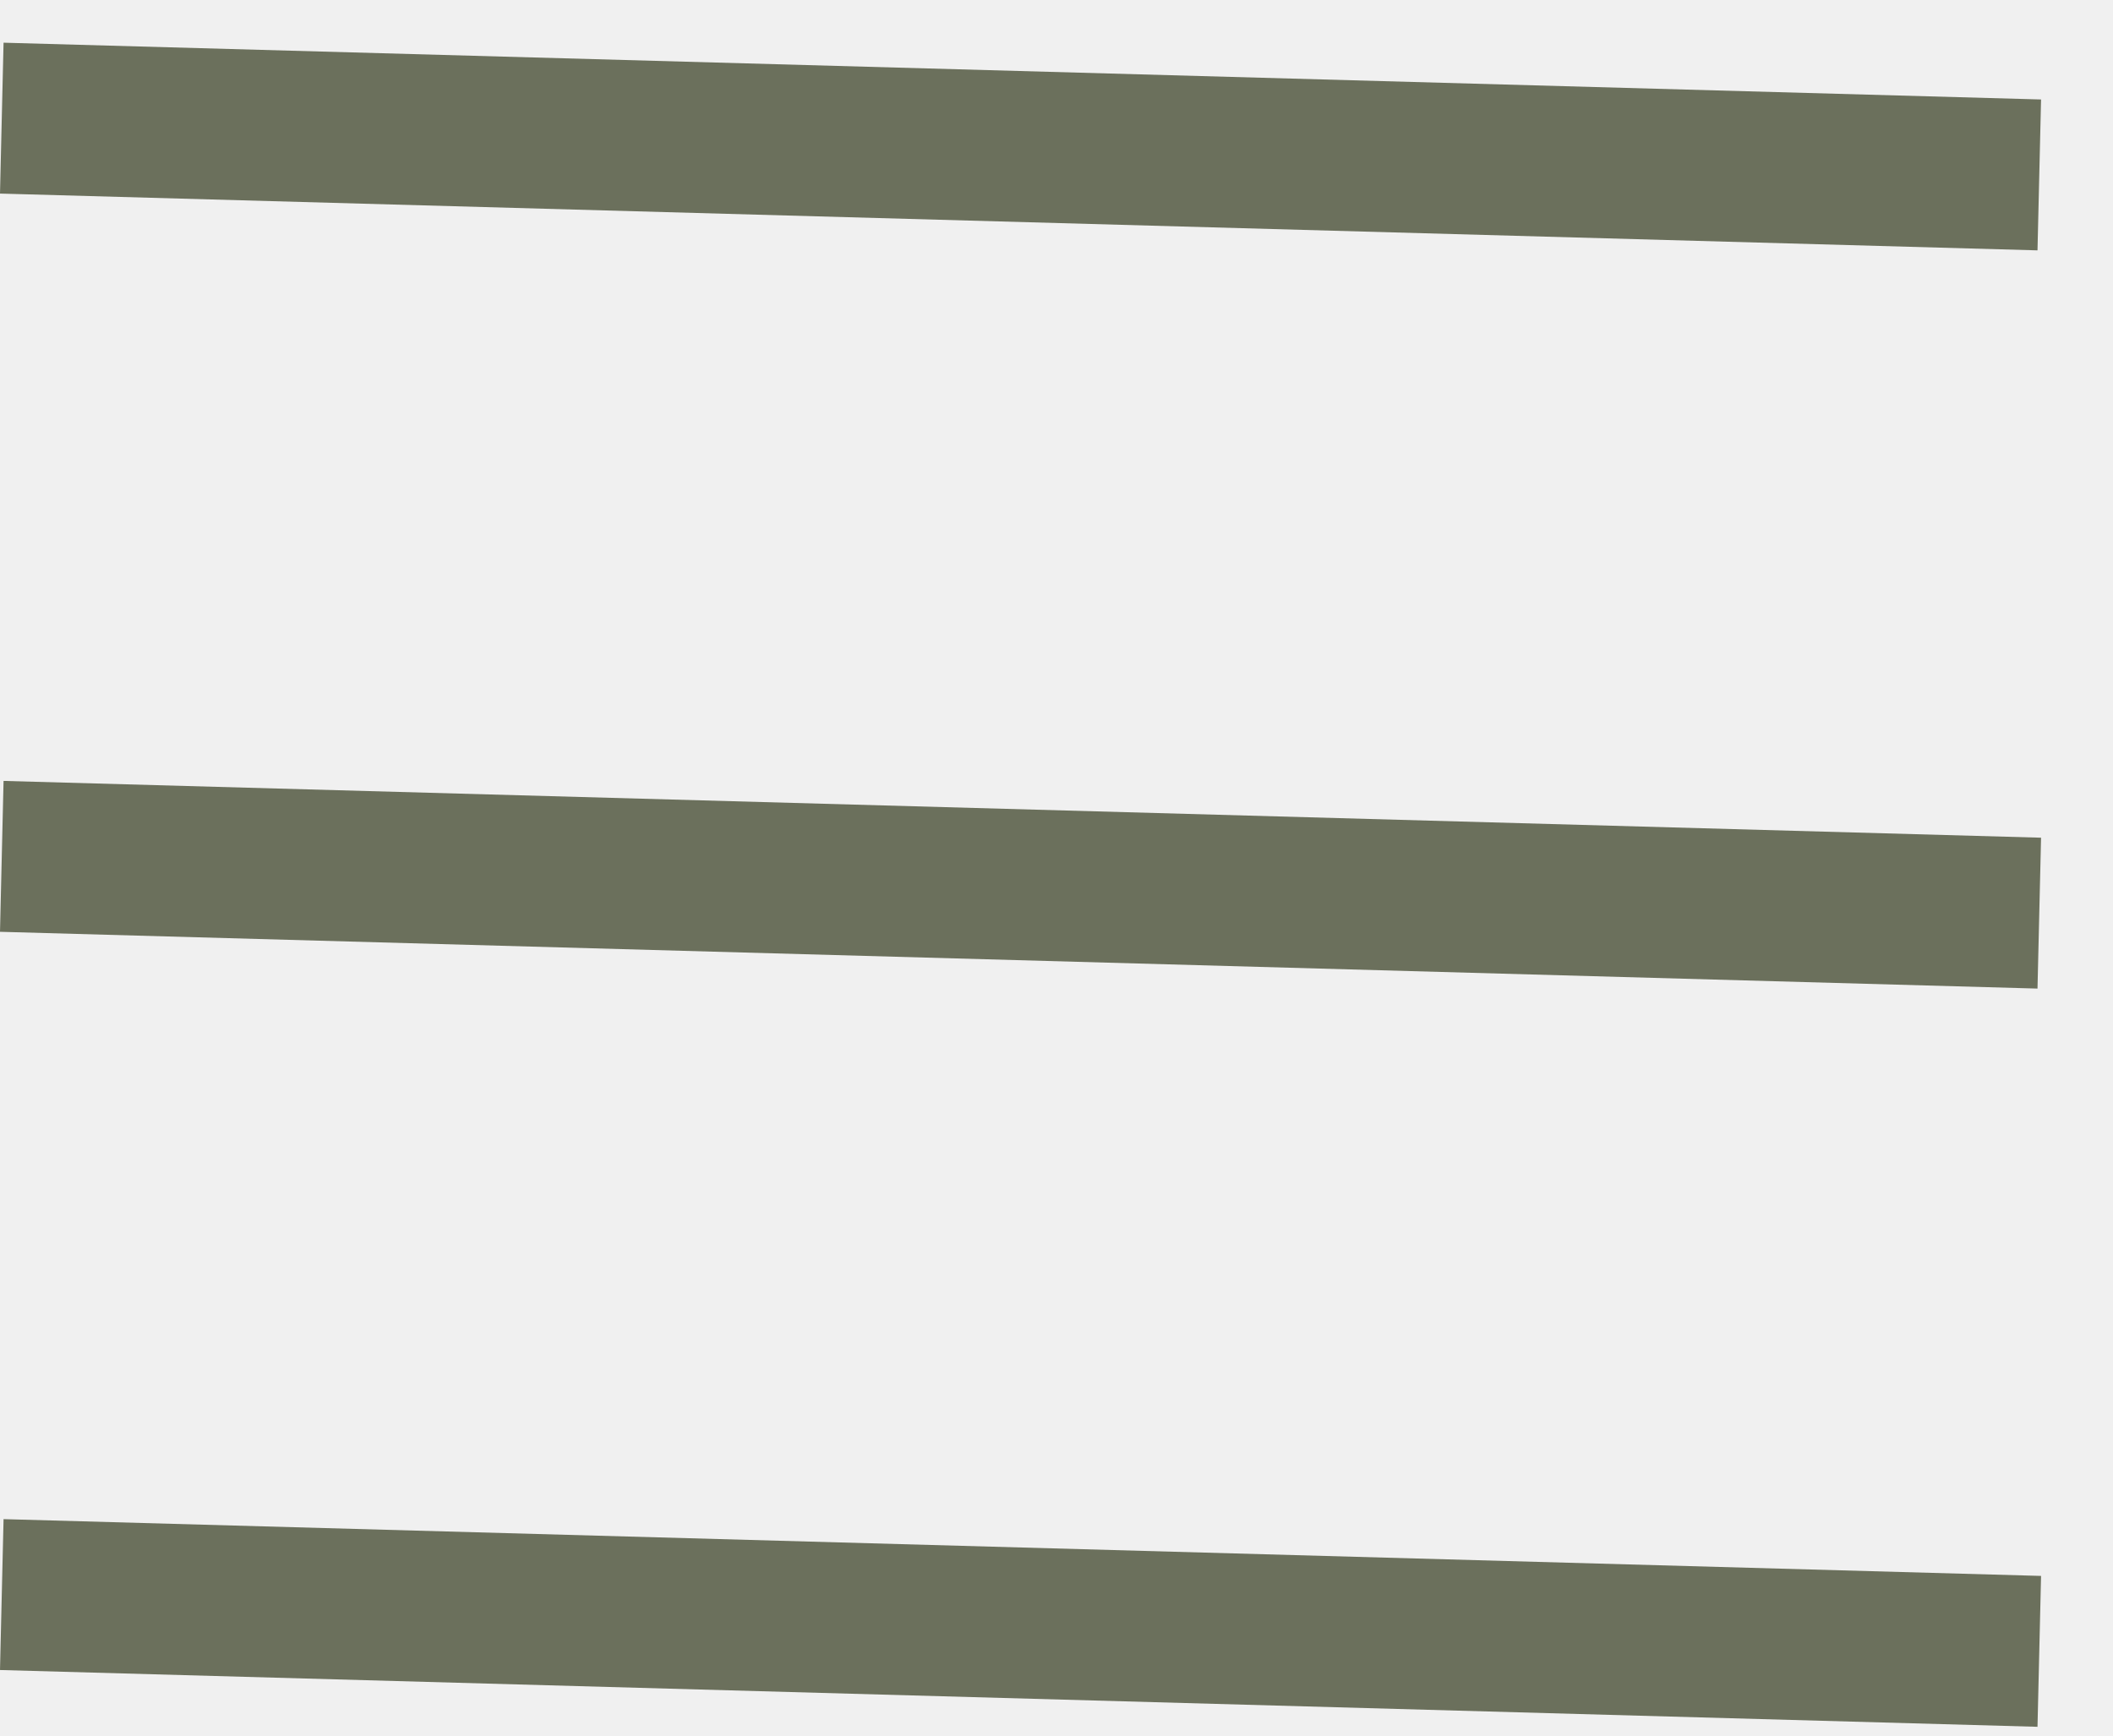
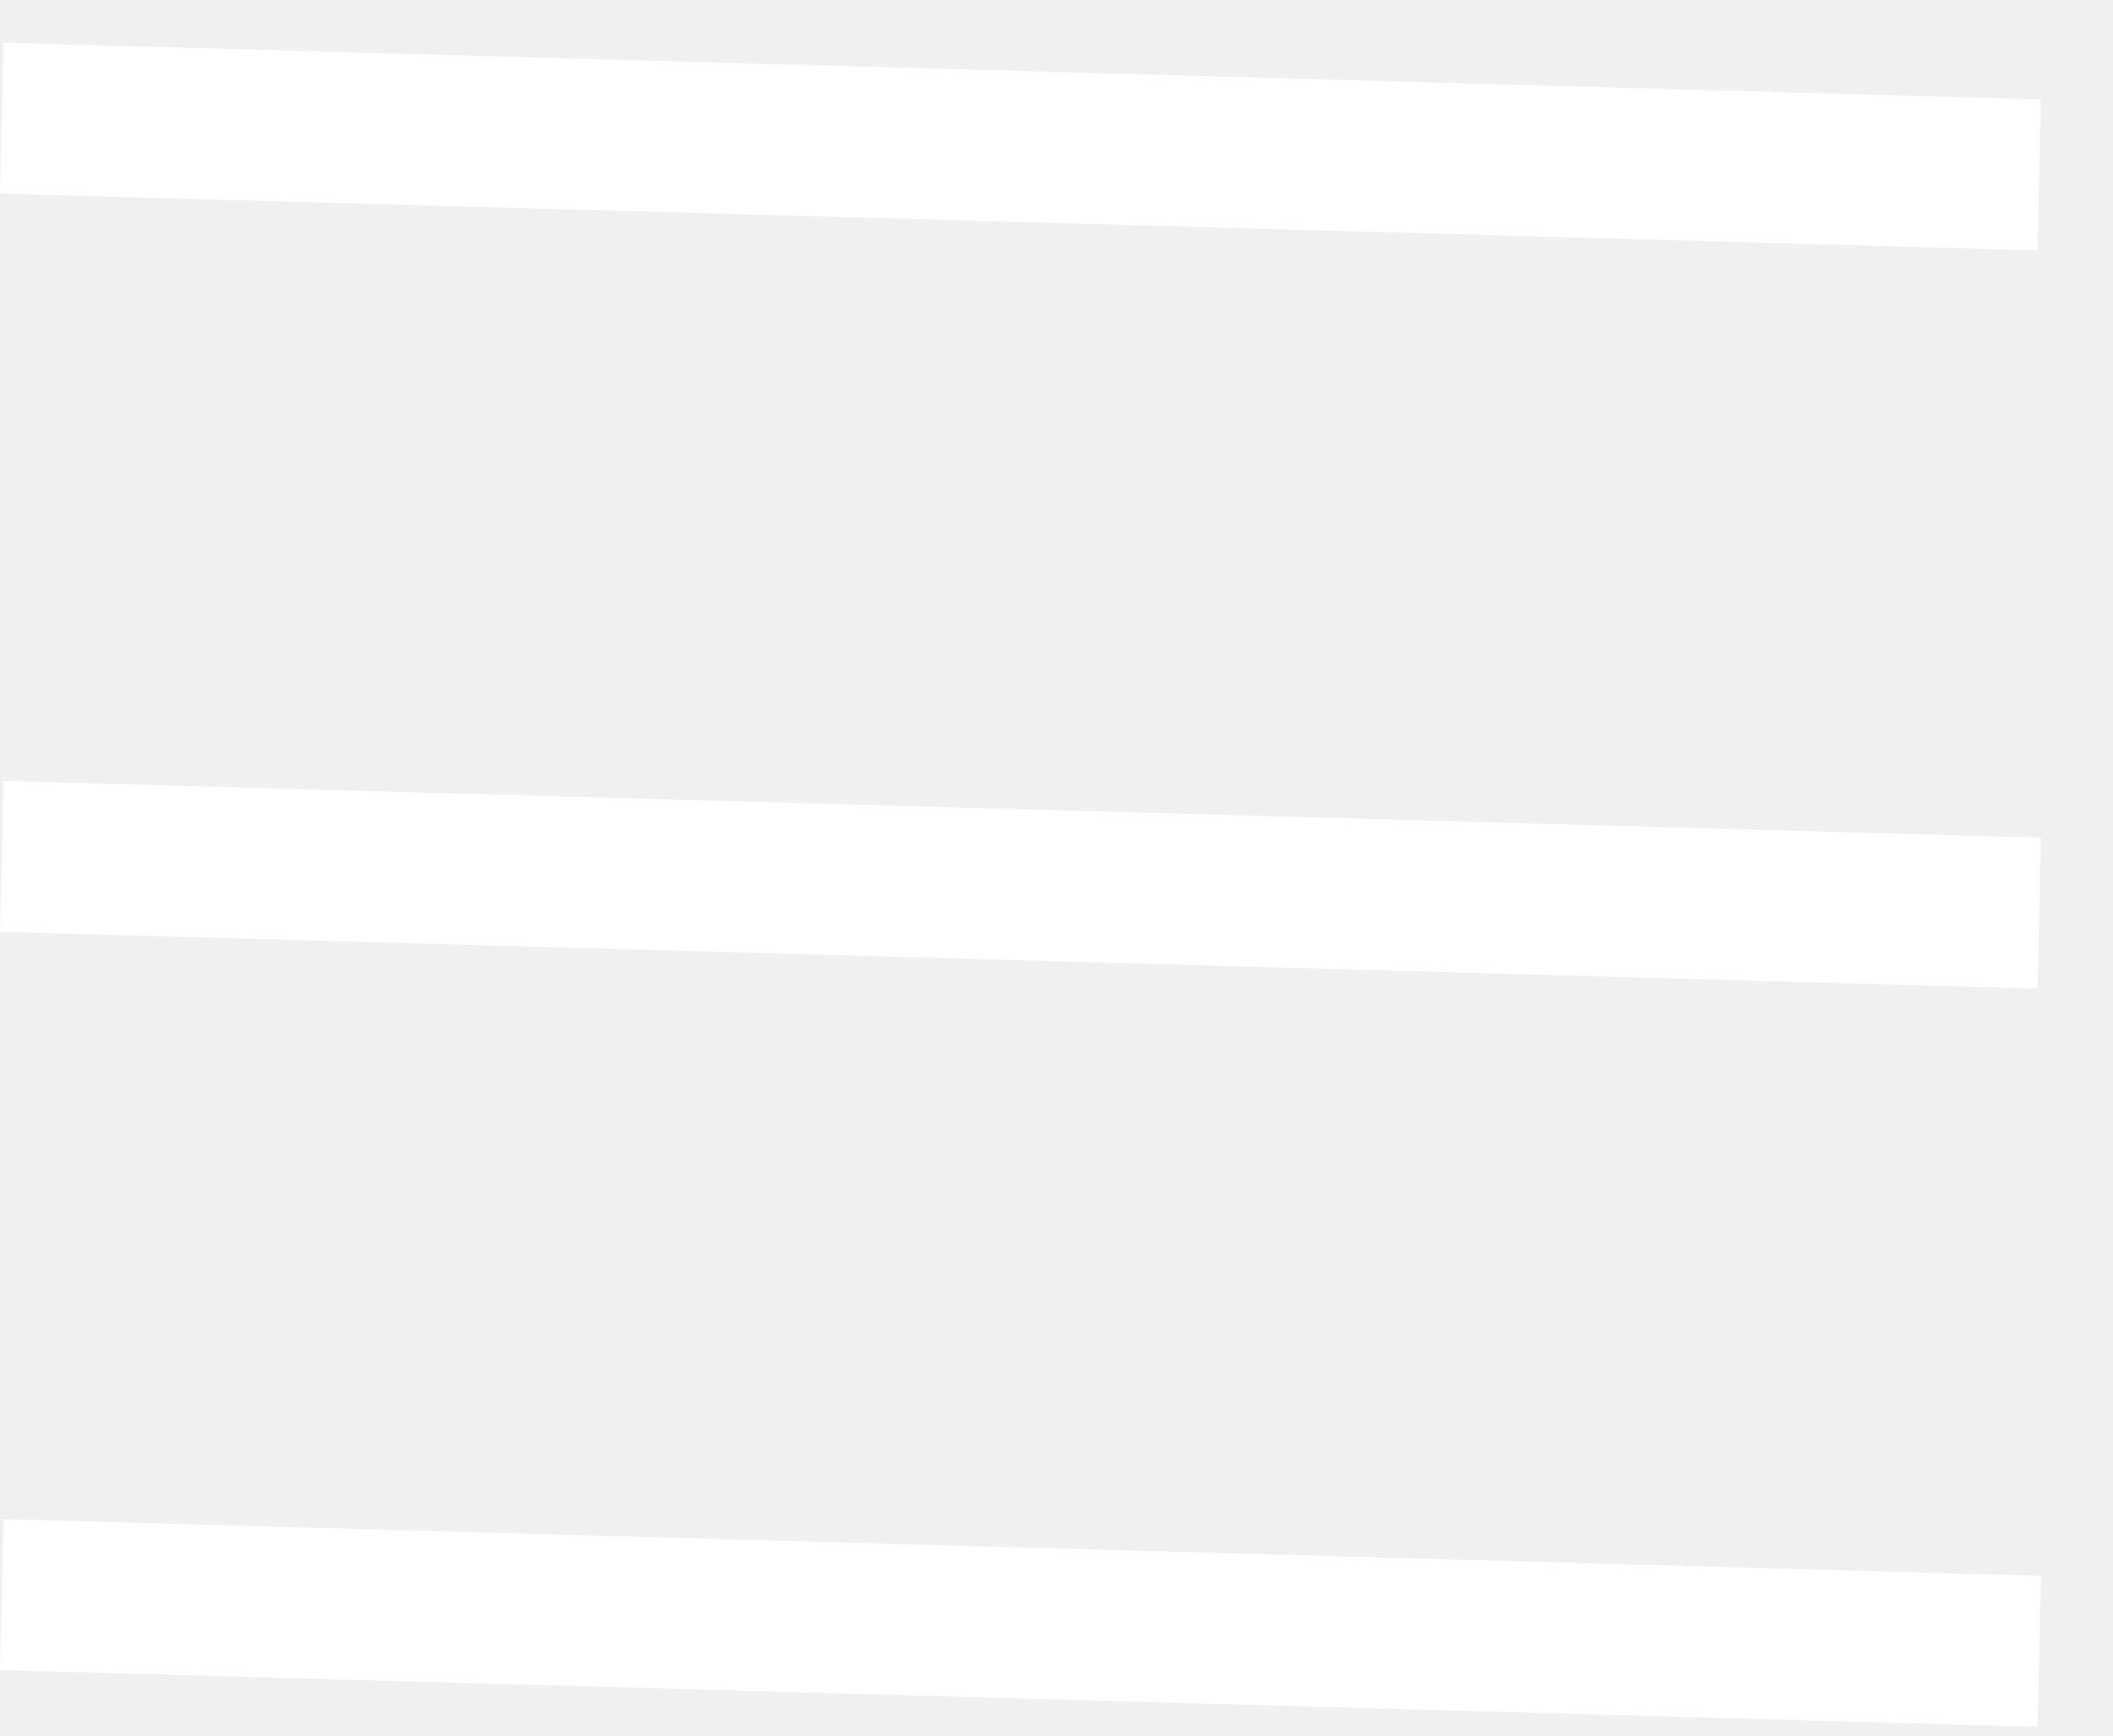
- <svg xmlns="http://www.w3.org/2000/svg" fill="#DEACF5" width="28" height="23" viewBox="0 0 28 23">
-   <line y1="-1" x2="27.01" y2="-1" transform="matrix(0.999612 0.0278599 -0.0235832 0.999722 0 2.56522)" stroke="#6B705C" stroke-width="2" />
-   <line y1="-1" x2="27.01" y2="-1" transform="matrix(0.999612 0.0278599 -0.0235832 0.999722 0 12.3478)" stroke="#6B705C" stroke-width="2" />
-   <line y1="-1" x2="27.01" y2="-1" transform="matrix(0.999612 0.0278599 -0.0235832 0.999722 0 22.1304)" stroke="#6B705C" stroke-width="2" />
+ <svg xmlns="http://www.w3.org/2000/svg" fill="#FFFFFF" width="28" height="23" viewBox="0 0 28 23">
+   <line y1="-1" x2="27.01" y2="-1" transform="matrix(0.999612 0.0278599 -0.0235832 0.999722 0 2.56522)" stroke="#FFFFFF" stroke-width="2" />
+   <line y1="-1" x2="27.01" y2="-1" transform="matrix(0.999612 0.0278599 -0.0235832 0.999722 0 12.3478)" stroke="#FFFFFF" stroke-width="2" />
+   <line y1="-1" x2="27.01" y2="-1" transform="matrix(0.999612 0.0278599 -0.0235832 0.999722 0 22.1304)" stroke="#FFFFFF" stroke-width="2" />
</svg>
